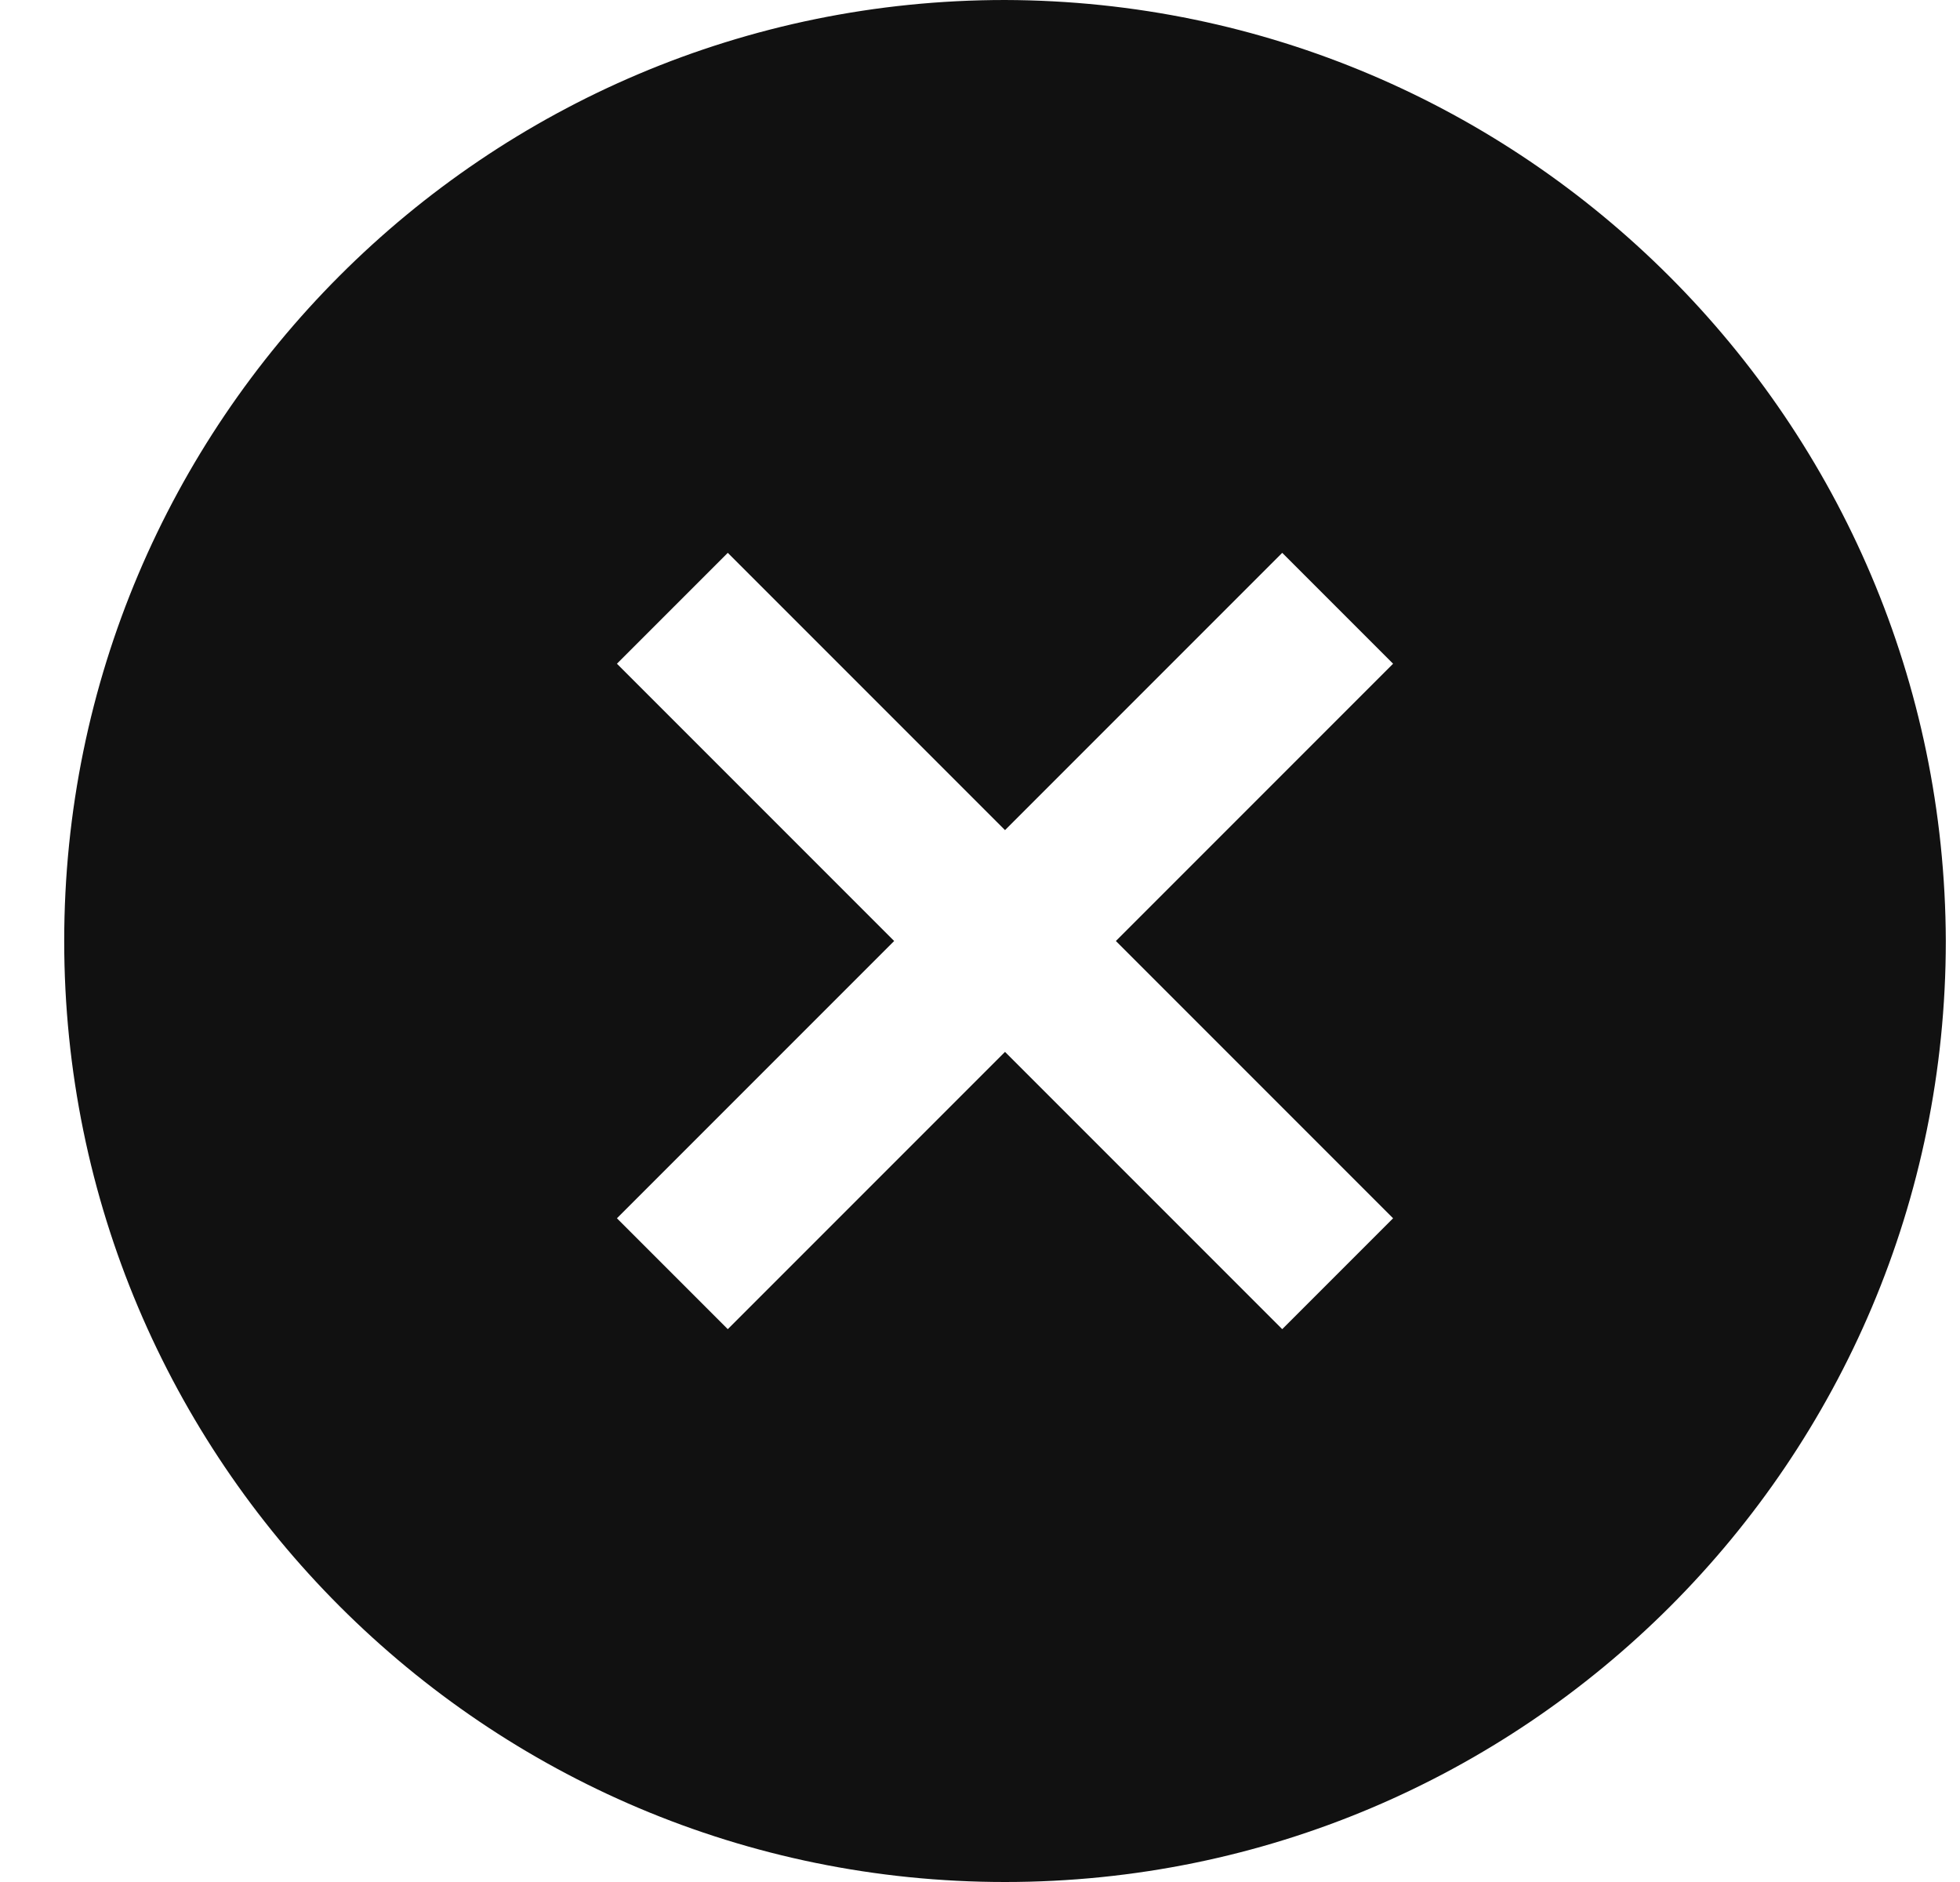
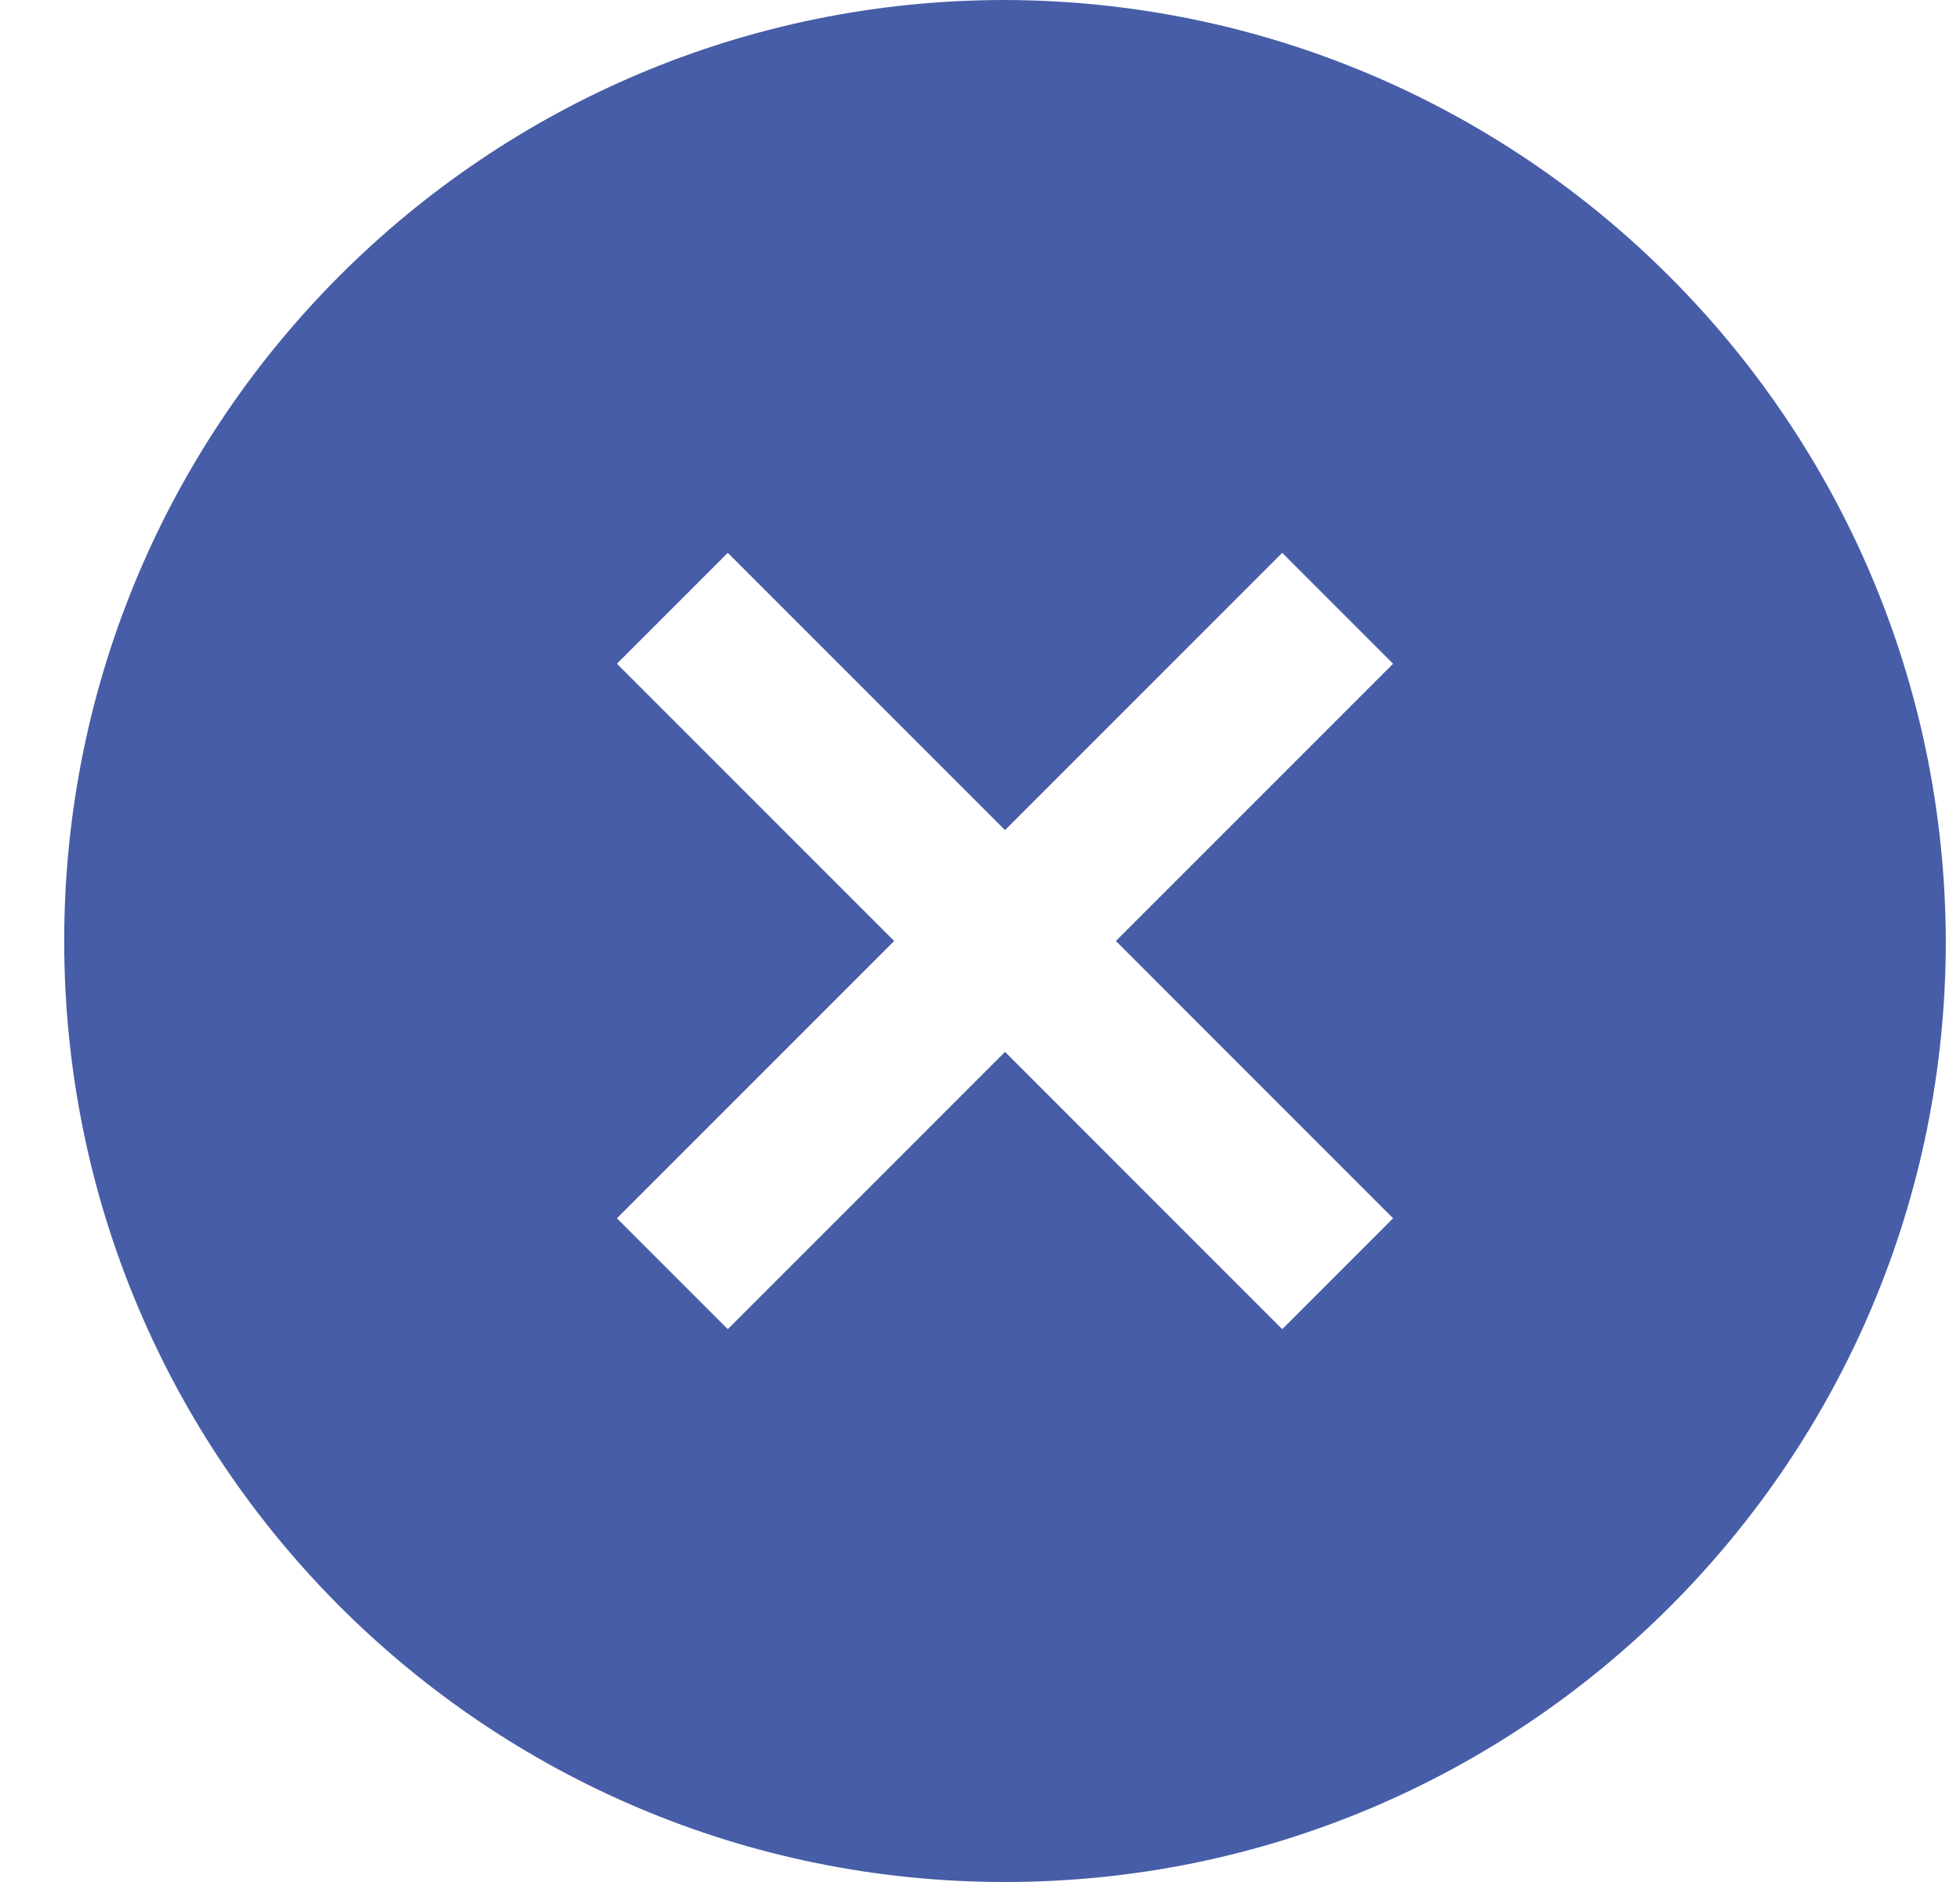
<svg xmlns="http://www.w3.org/2000/svg" width="25px" height="24px" viewBox="0 0 25 24" version="1.1">
  <g id="Style-Guide" stroke="none" stroke-width="1" fill="none" fill-rule="evenodd">
-     <g id="Style-guide" transform="translate(-402, -936)" fill="#111111" fill-rule="nonzero">
+     <g id="Style-guide" transform="translate(-402, -936)" fill="#475da7" fill-rule="nonzero">
      <path d="M414.819,936 C408.191,936 402.819,941.373 402.819,948 C402.819,954.627 408.191,960 414.819,960 C421.446,960 426.819,954.627 426.819,948 C426.799,941.381 421.438,936.019 414.819,936 Z M419.769,951.536 L418.355,952.95 L414.819,949.414 L411.283,952.95 L409.869,951.536 L413.405,948 L409.869,944.464 L411.283,943.05 L414.819,946.586 L418.355,943.05 L419.769,944.464 L416.233,948 L419.769,951.536 Z" id="icon-/-clear" />
    </g>
  </g>
</svg>
